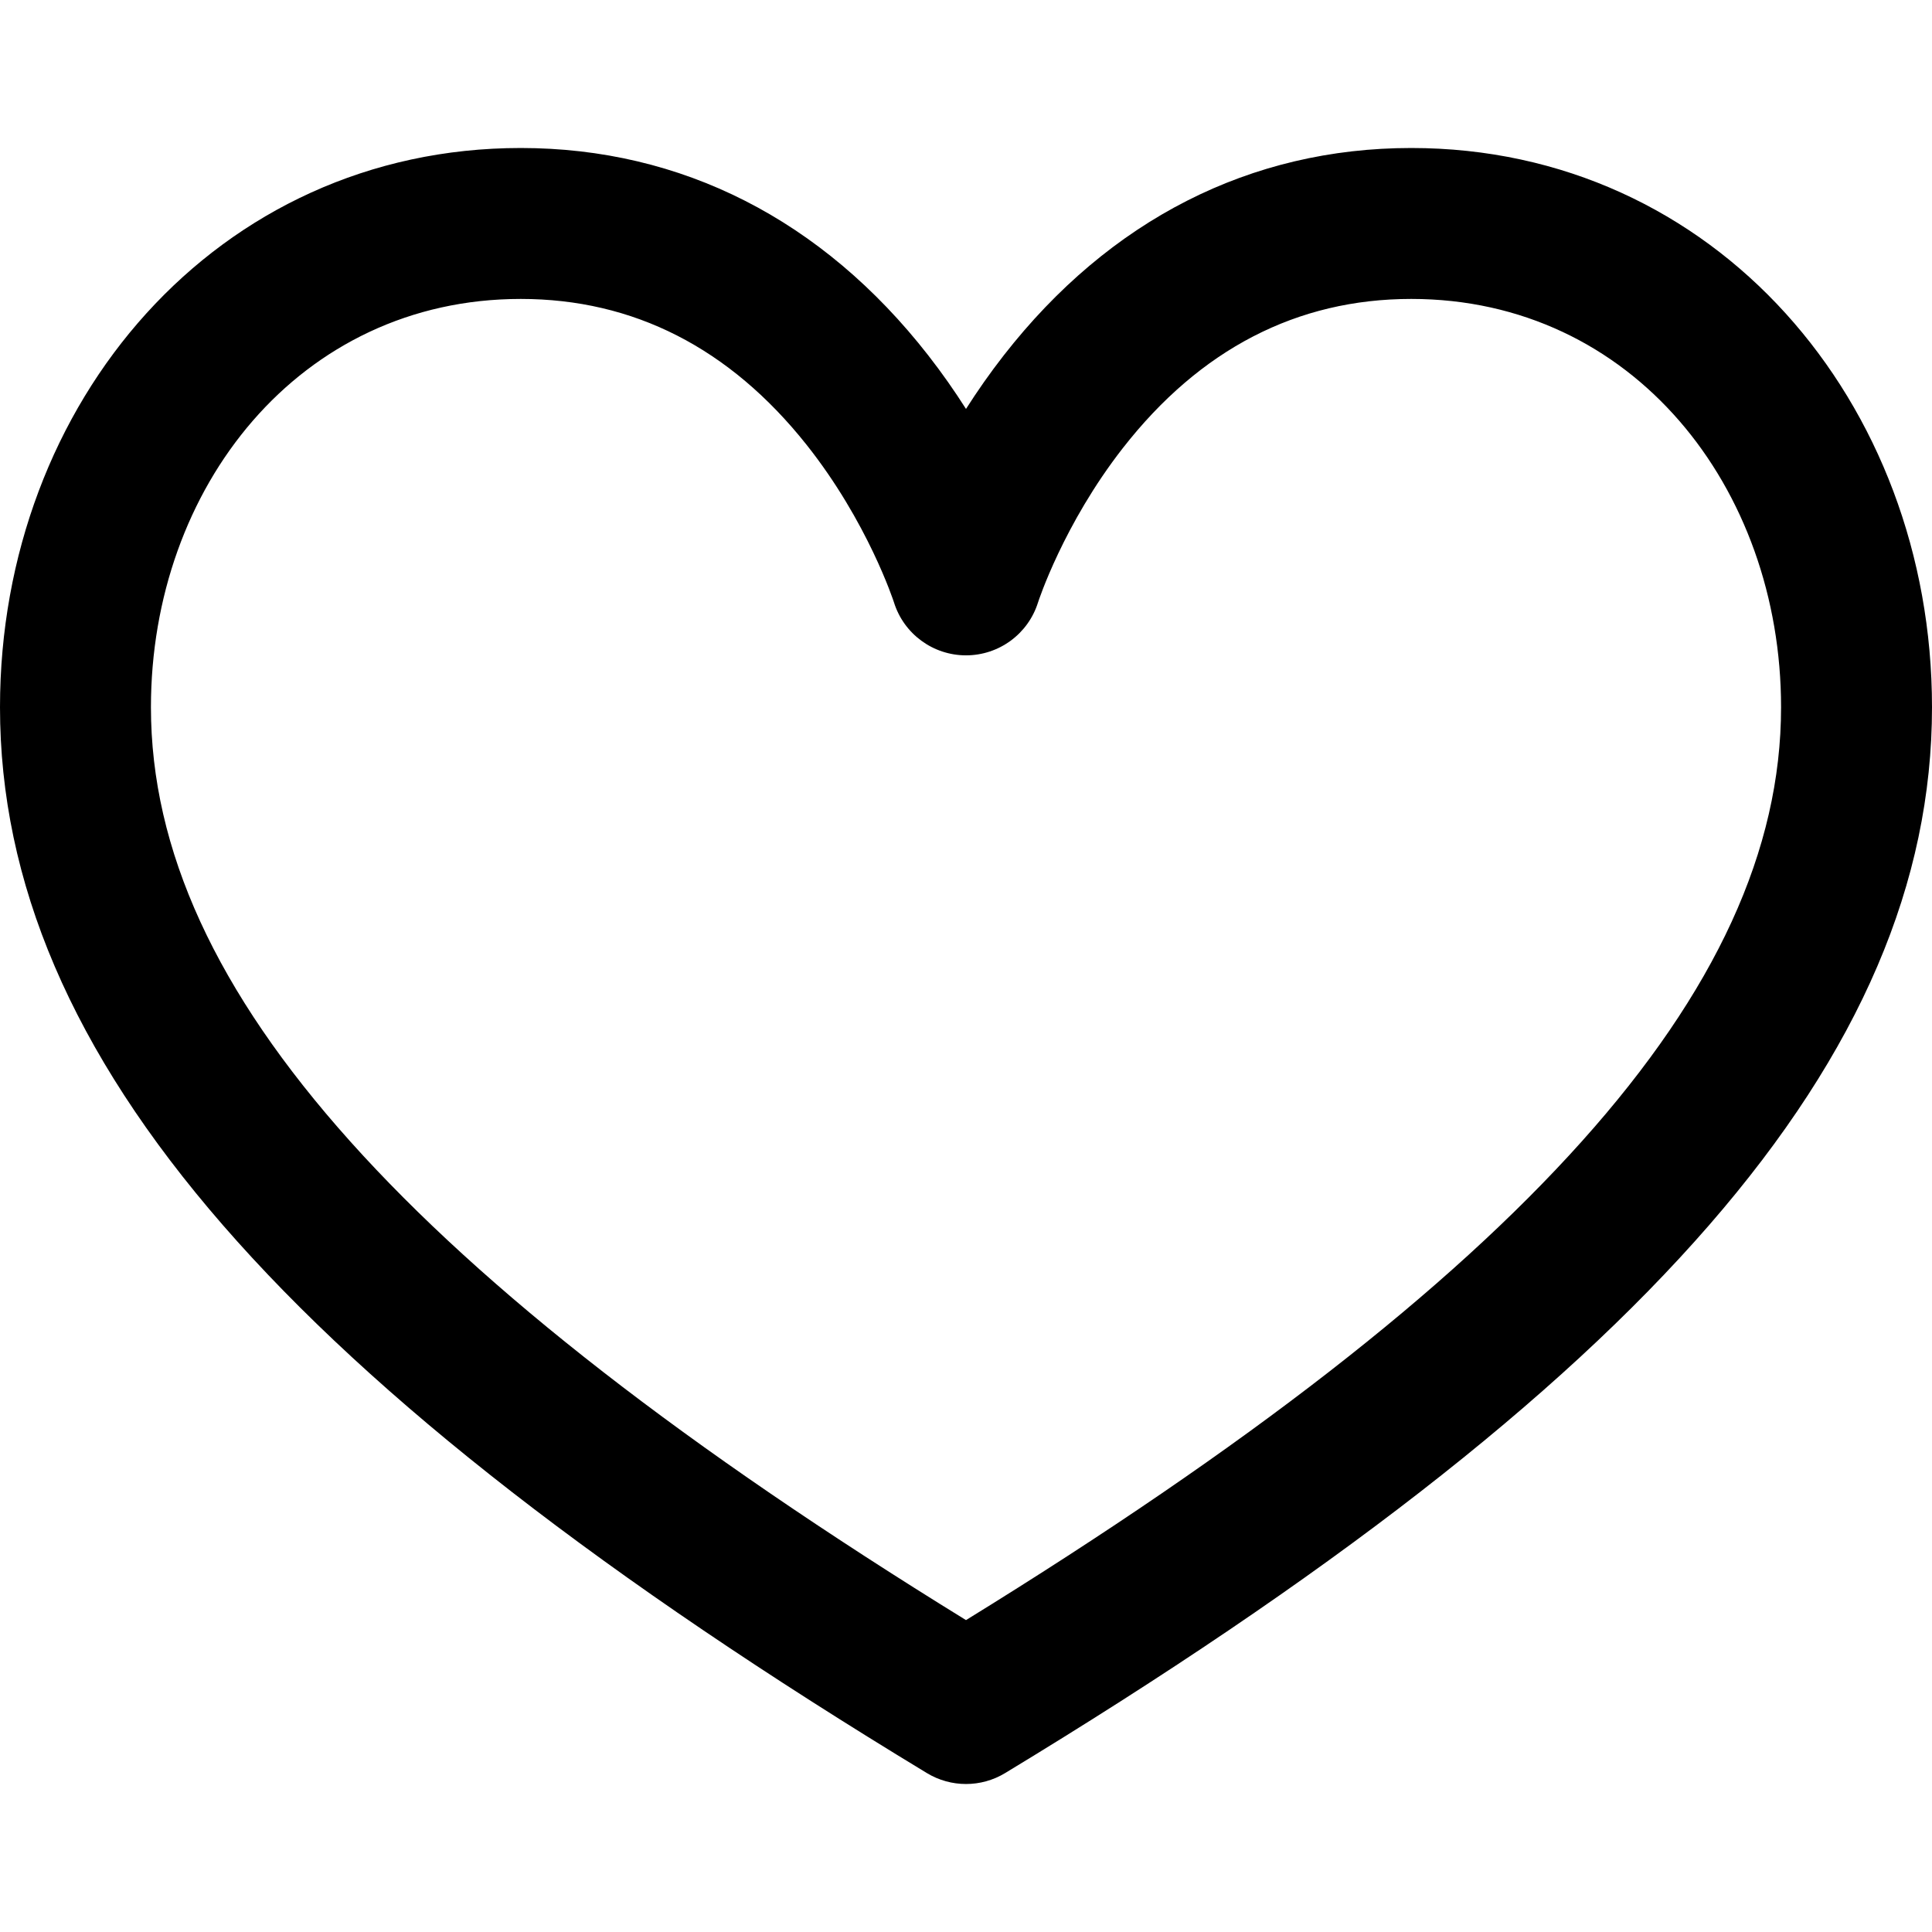
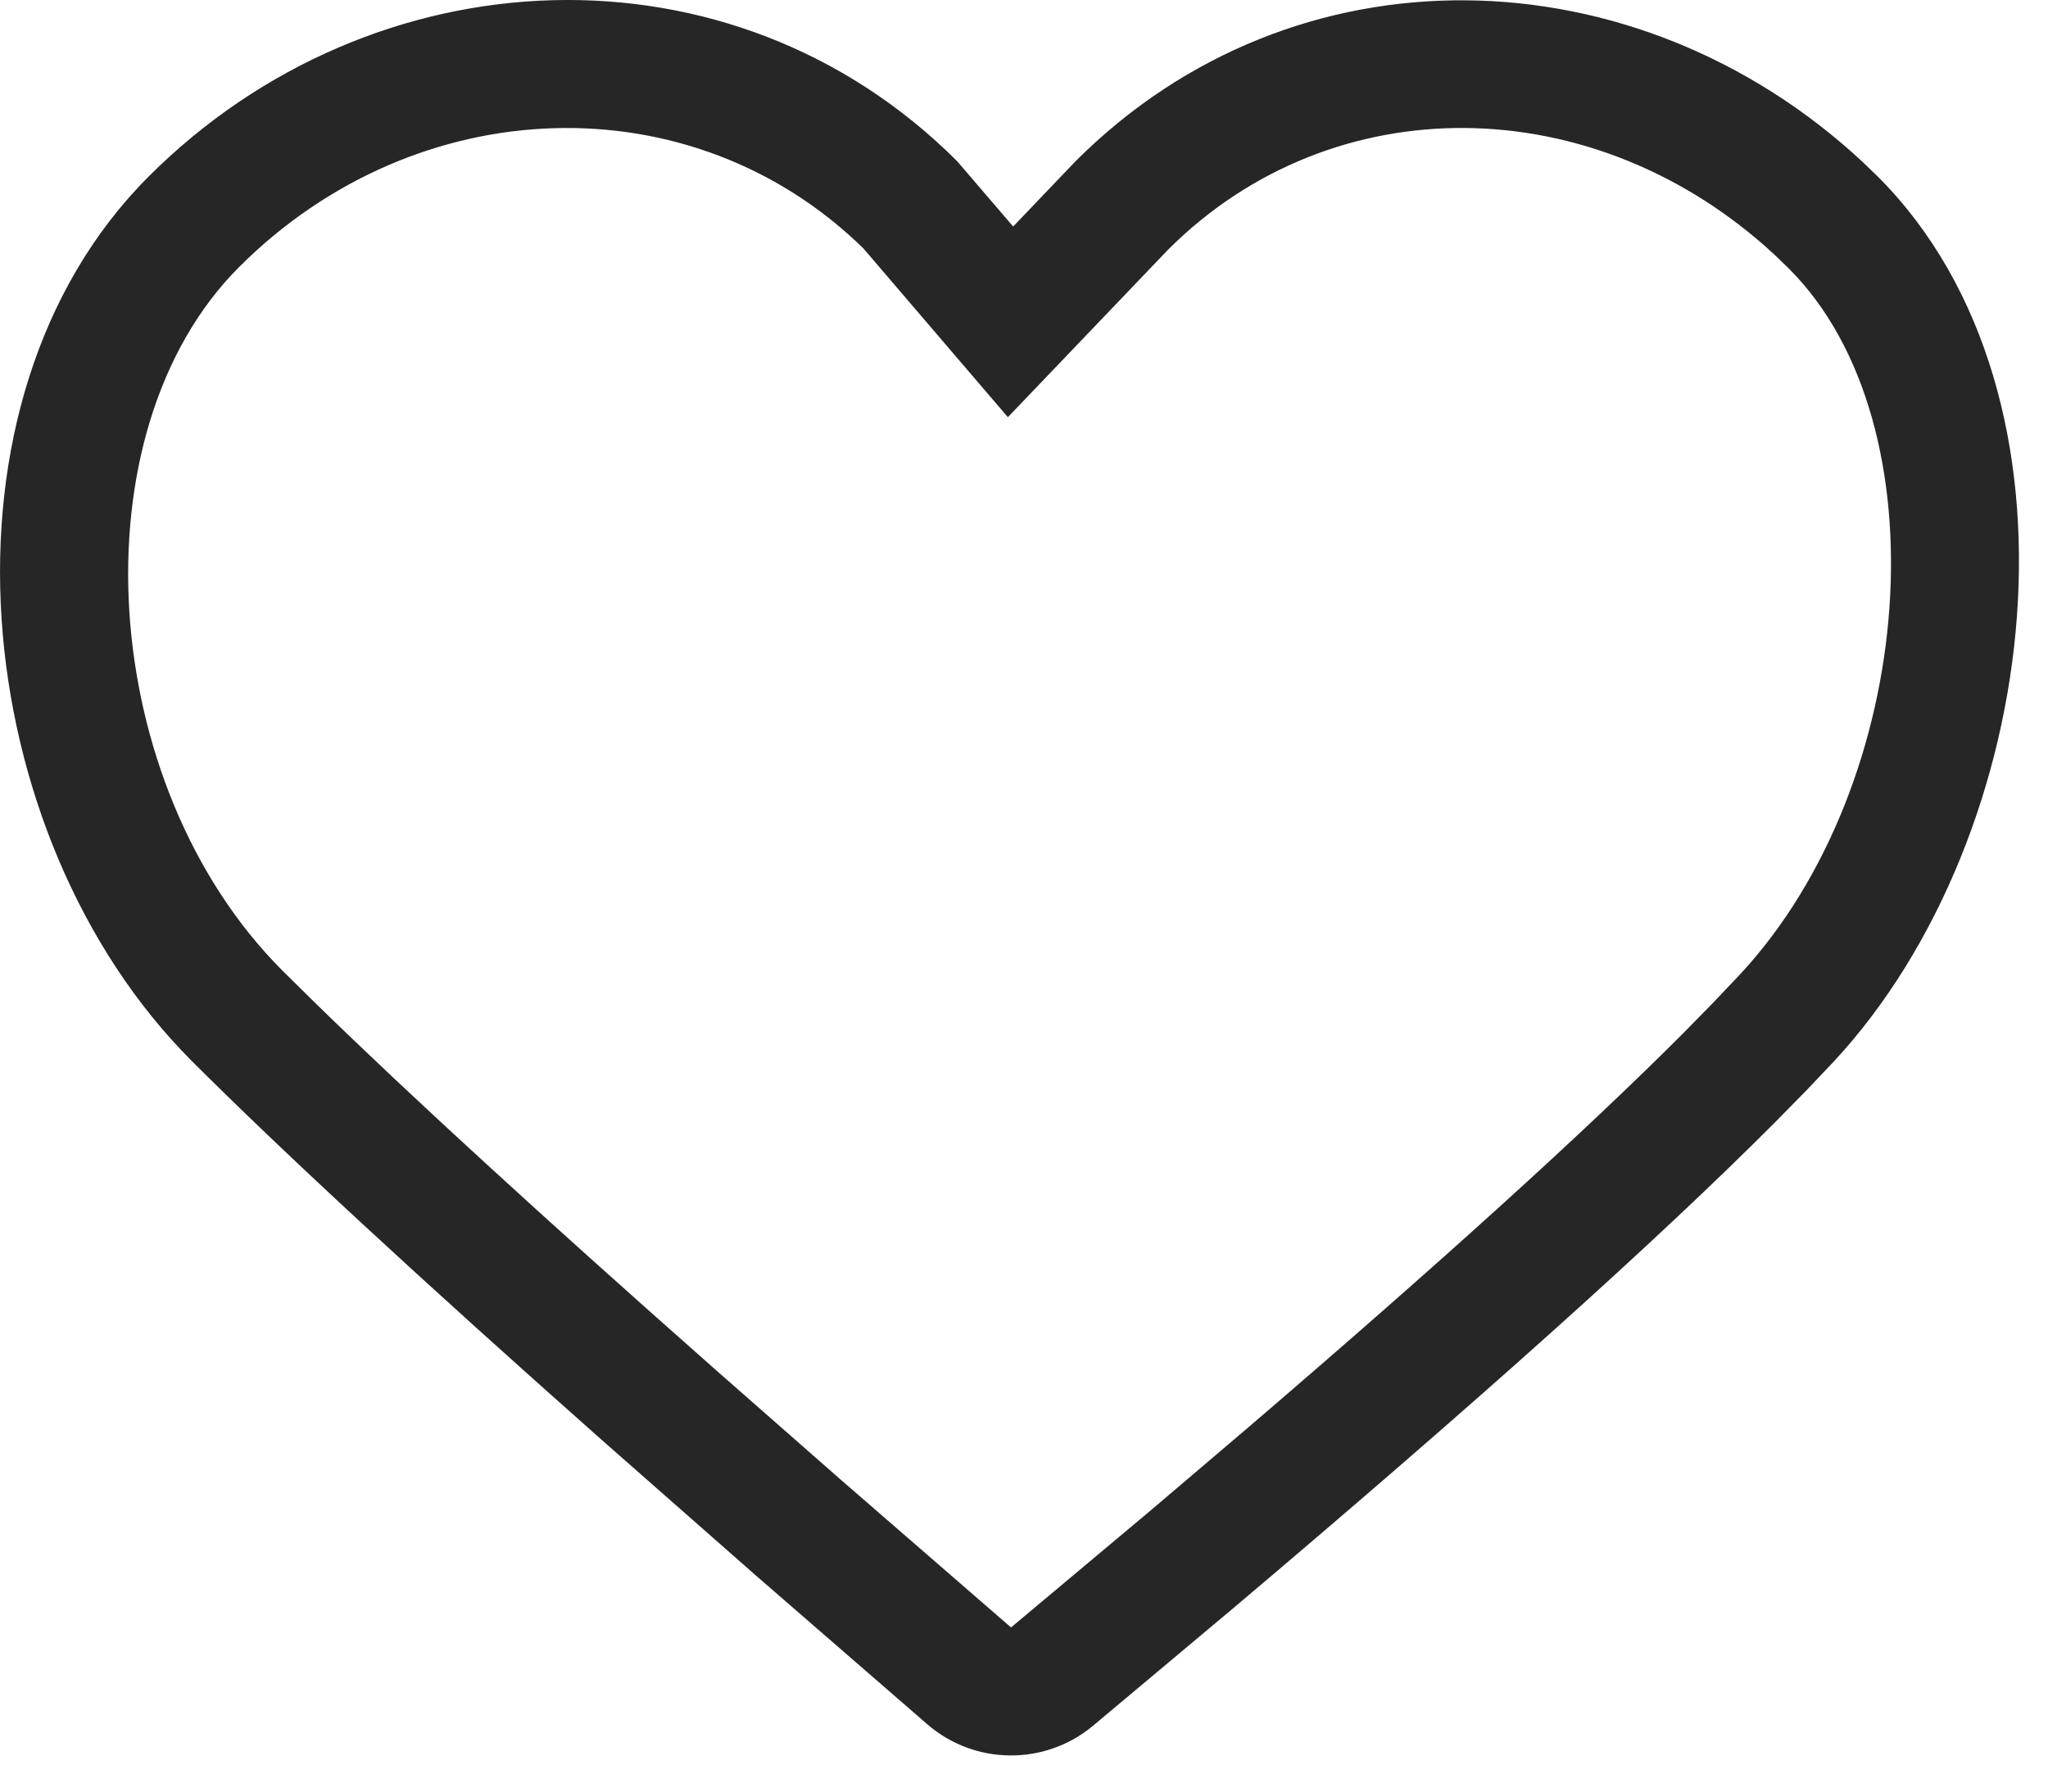
- <svg xmlns="http://www.w3.org/2000/svg" version="1.1" id="Capa_1" x="0px" y="0px" viewBox="0 0 512 512" style="enable-background:new 0 0 512 512;" xml:space="preserve">
-   <g>
-     <g>
-       <path d="M374,39.221c-42.59,0-79.926,18.991-107.971,54.921c-3.74,4.792-7.074,9.586-10.029,14.229    c-2.955-4.644-6.289-9.437-10.029-14.229C217.926,58.212,180.59,39.221,138,39.221c-80.456,0-138,67.367-138,148.204    c0,92.433,75.757,179.547,245.637,282.46c3.185,1.929,6.774,2.894,10.363,2.894s7.178-0.964,10.363-2.893    C436.243,366.973,512,279.859,512,187.426C512,106.631,454.503,39.221,374,39.221z M419.157,302.52    C383.79,341.982,330.345,383.534,256,429.343c-74.345-45.809-127.79-87.361-163.157-126.822C57.285,262.845,40,225.197,40,187.426    c0-58.204,39.334-108.205,98-108.205c29.876,0,55.35,12.99,75.715,38.61c16.284,20.489,23.145,41.646,23.193,41.797    c2.605,8.355,10.341,14.046,19.093,14.046c8.752,0,16.488-5.69,19.093-14.046c0.063-0.202,6.718-20.699,22.467-40.875    C318.036,92.521,343.754,79.22,374,79.22c58.728,0,98,50.049,98,108.205C472,225.196,454.715,262.844,419.157,302.52z" />
-     </g>
-   </g>
-   <g>
- </g>
-   <g>
- </g>
-   <g>
- </g>
-   <g>
- </g>
-   <g>
- </g>
-   <g>
- </g>
-   <g>
- </g>
-   <g>
- </g>
-   <g>
- </g>
-   <g>
- </g>
-   <g>
- </g>
-   <g>
- </g>
-   <g>
- </g>
-   <g>
- </g>
-   <g>
- </g>
+ <svg xmlns="http://www.w3.org/2000/svg" width="24" height="21" viewBox="0 0 24 21" fill="none">
+   <path fill-rule="evenodd" clip-rule="evenodd" d="M11.873 2.655L11.217 1.89C8.581 -0.747 4.378 -0.567 1.742 2.069C-0.894 4.705 -0.387 9.802 2.249 12.438C3.319 13.507 4.921 14.989 7.055 16.881L8.851 18.461L10.868 20.212C11.423 20.691 12.244 20.699 12.808 20.229L14.442 18.859C17.303 16.441 19.426 14.537 20.811 13.145L21.171 12.779L21.494 12.438C23.949 9.79 24.58 4.644 22.005 2.069L21.819 1.89C19.171 -0.565 15.179 -0.685 12.604 1.89L11.873 2.655ZM2.802 3.13C4.887 1.045 8.111 0.948 10.118 2.912L11.811 4.89L13.689 2.926C15.614 1.001 18.684 1.028 20.799 2.989L20.965 3.15C22.784 4.969 22.474 9.174 20.394 11.418L20.081 11.748L19.735 12.101C18.586 13.254 16.884 14.798 14.64 16.721L13.473 17.714L11.848 19.076L9.834 17.328L8.393 16.062C6.362 14.268 4.796 12.832 3.699 11.761L3.31 11.377C1.138 9.205 0.866 5.066 2.802 3.13Z" fill="#262626" />
</svg>
